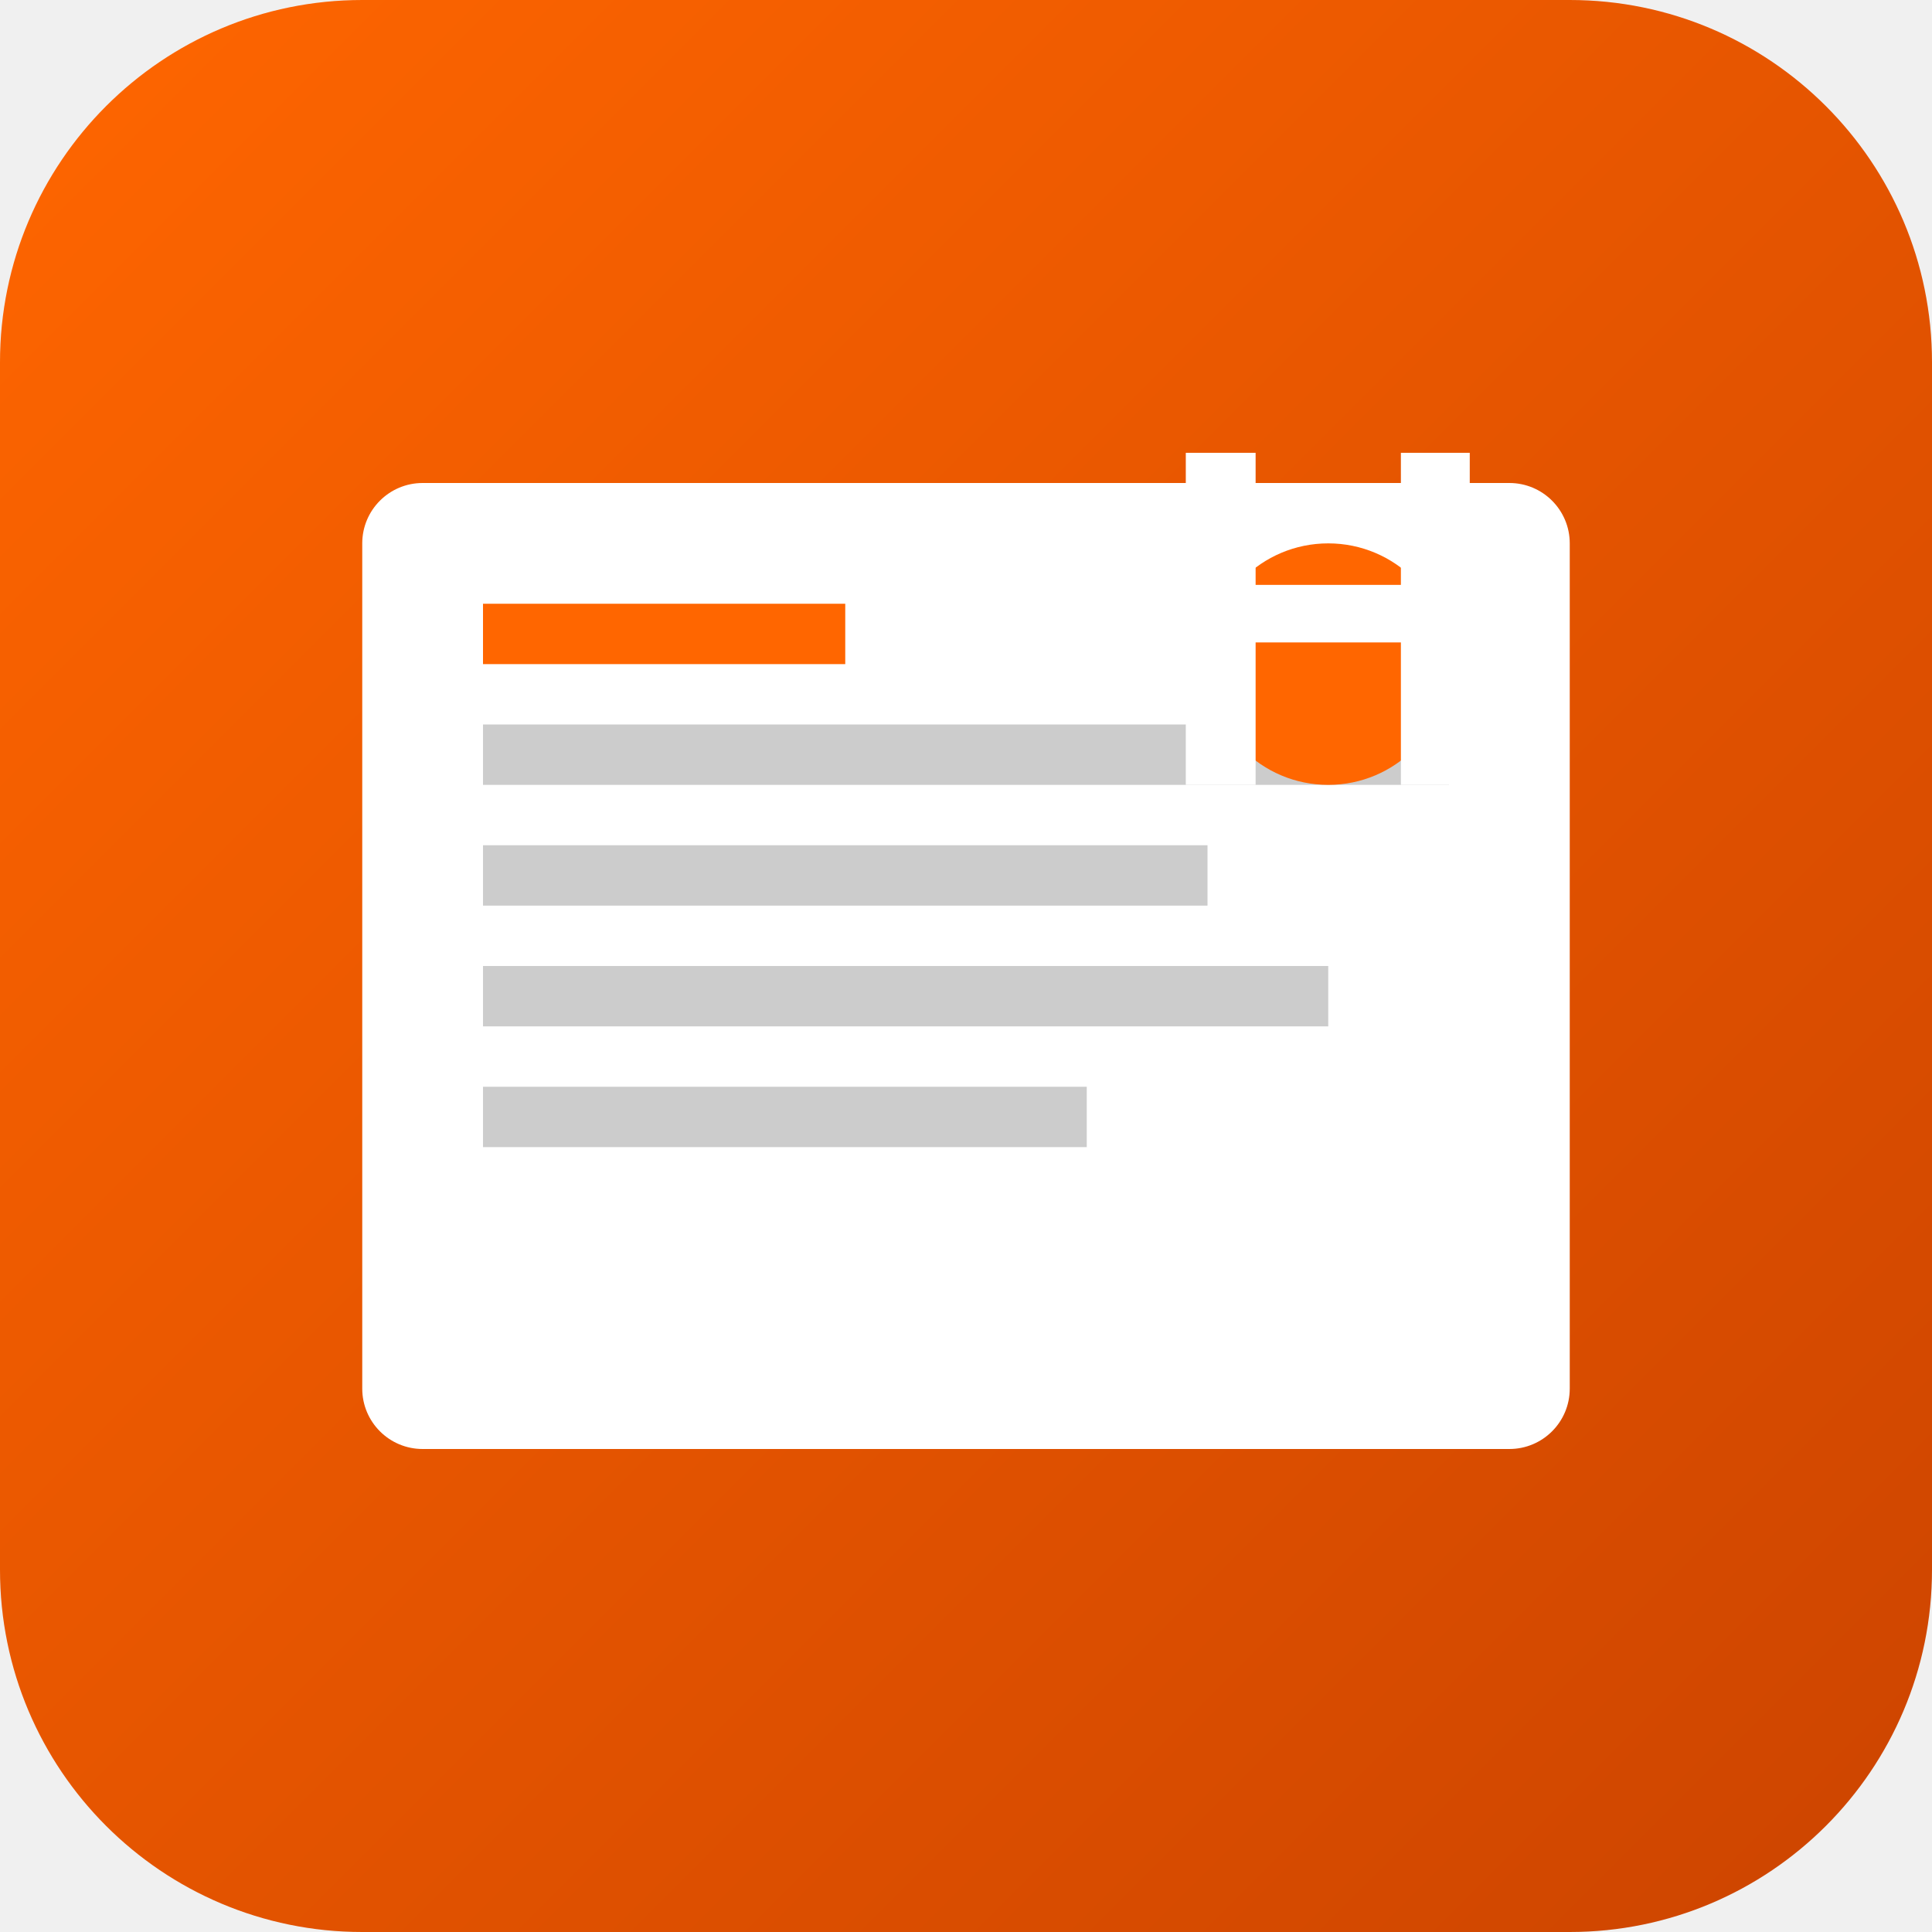
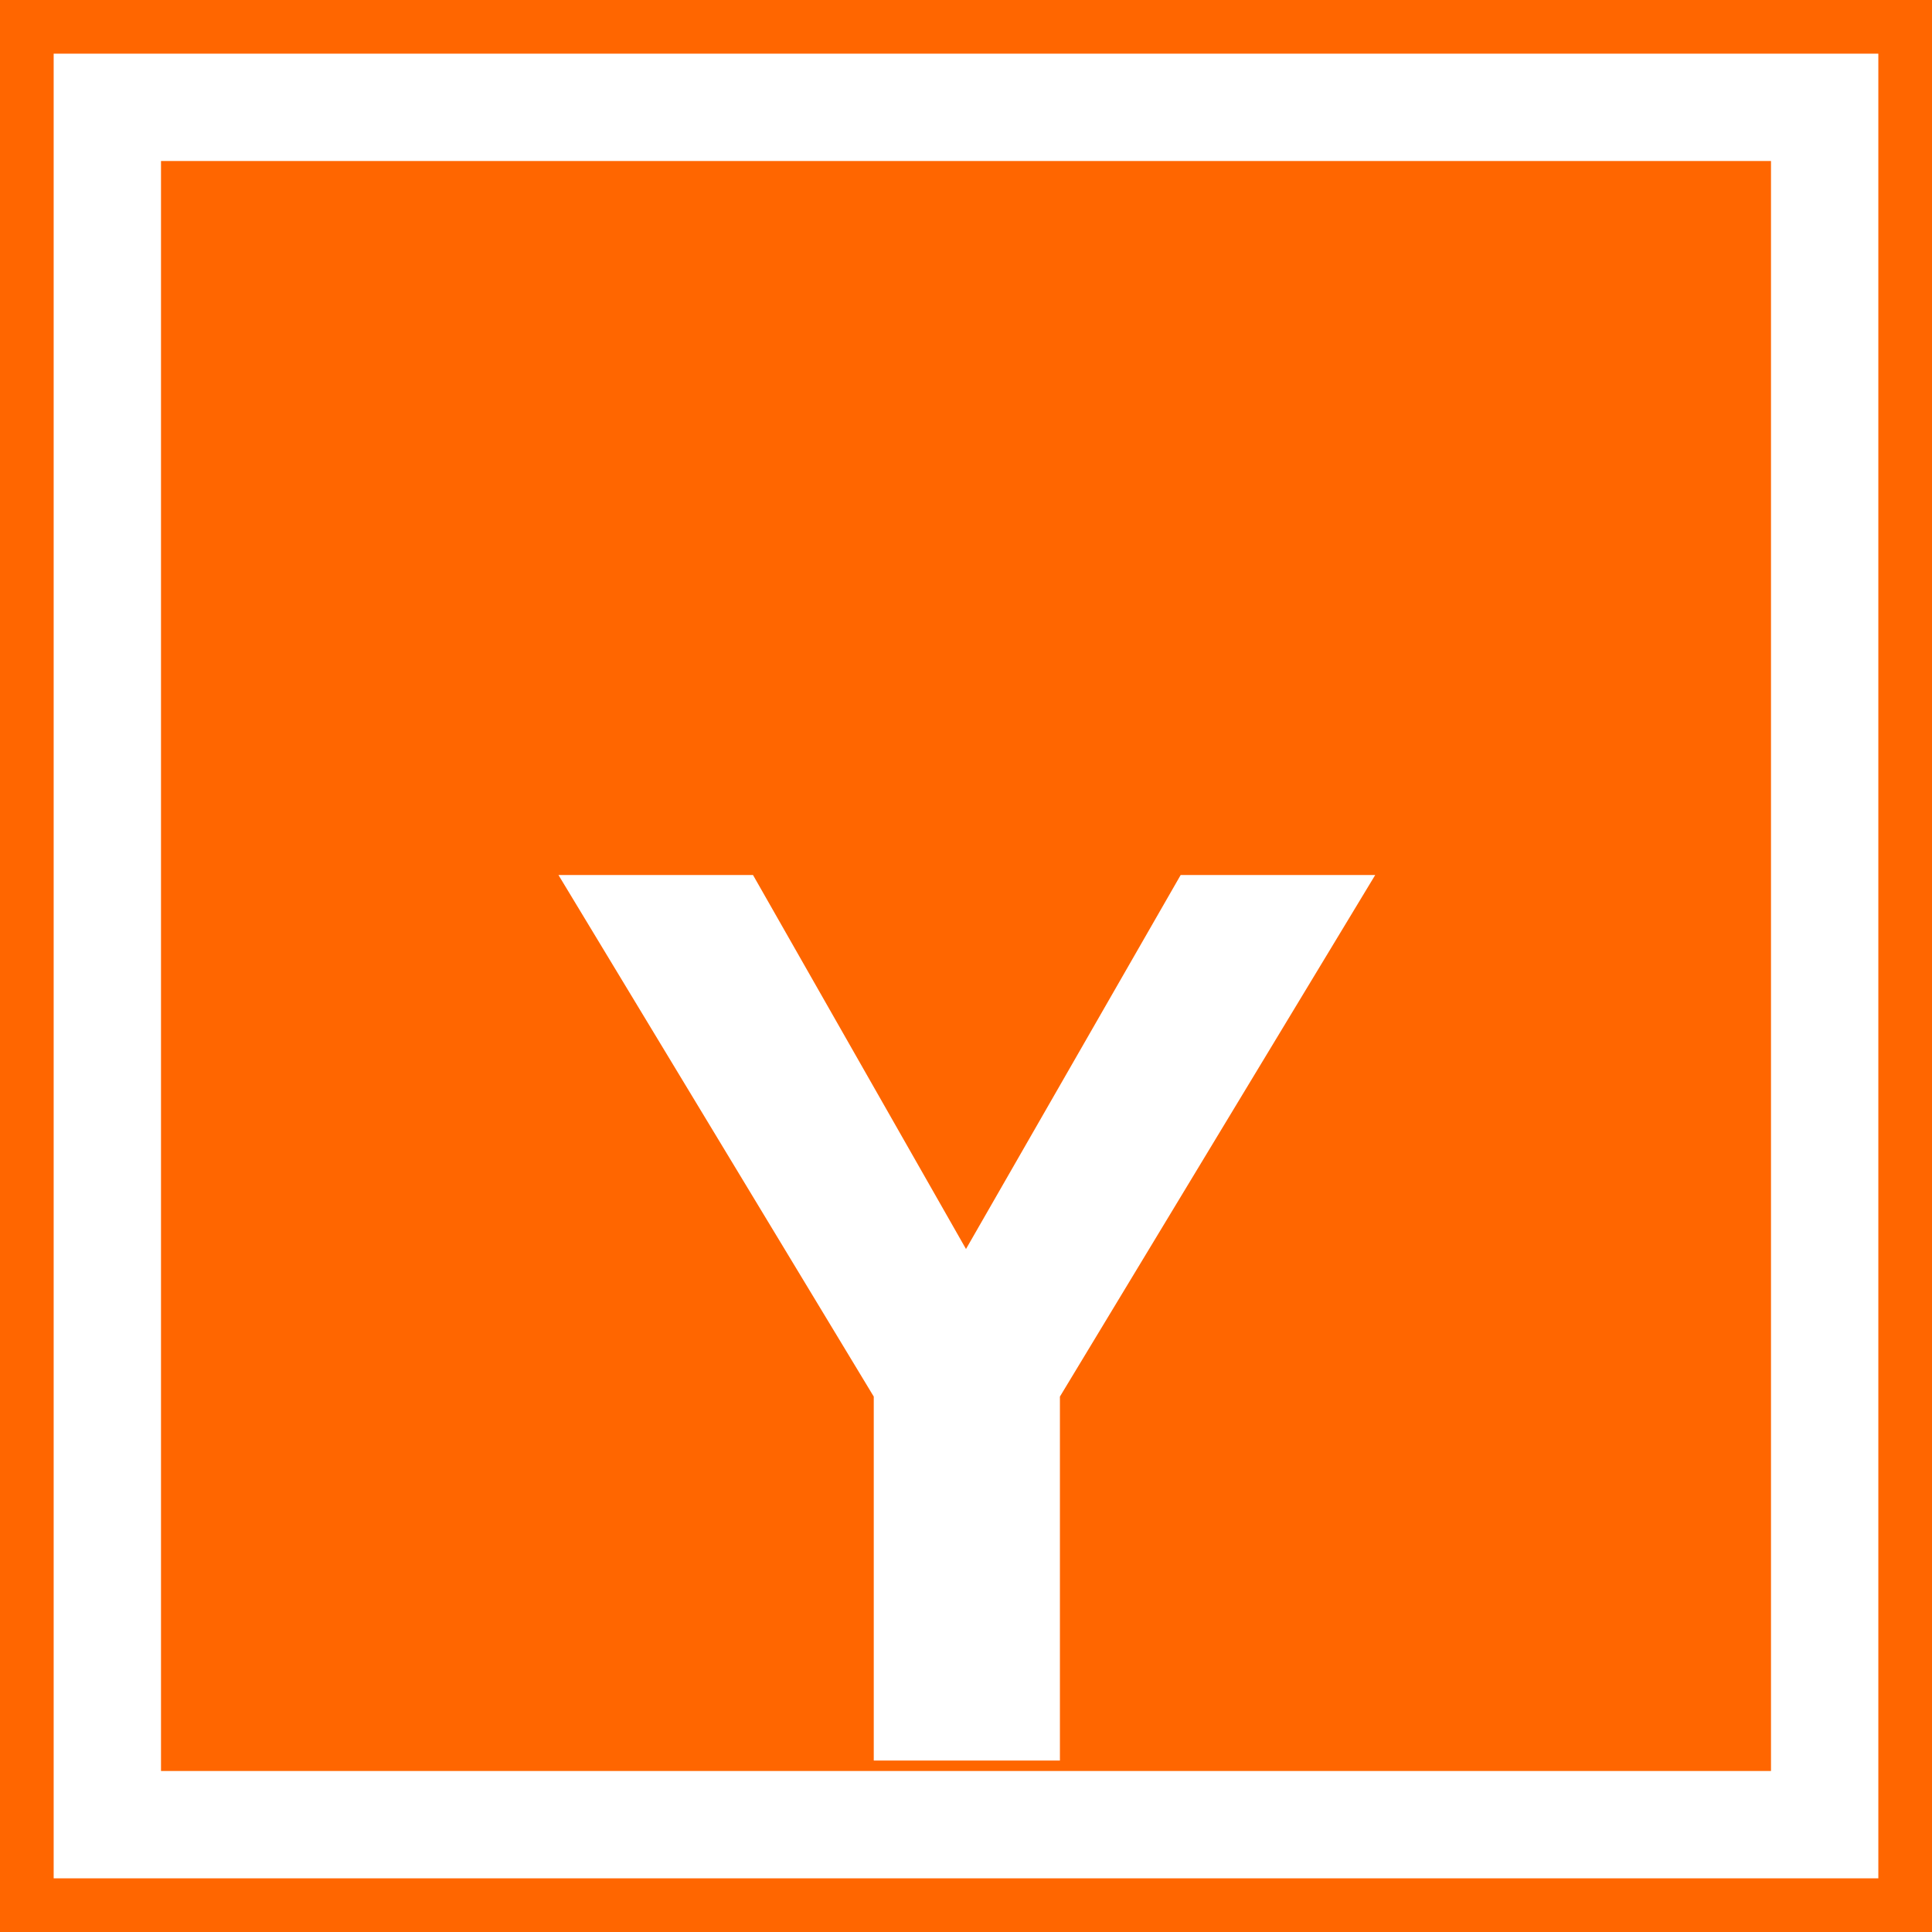
- <svg xmlns="http://www.w3.org/2000/svg" width="32" height="32" viewBox="0 0 32 32">
-   <defs>
-     <linearGradient id="newsGradient" x1="0%" y1="0%" x2="100%" y2="100%">
-       <stop offset="0%" style="stop-color:#ff6600" />
-       <stop offset="100%" style="stop-color:#cc4400" />
-     </linearGradient>
-   </defs>
-   <rect width="32" height="32" rx="6" fill="url(#newsGradient)" />
-   <rect x="6" y="8" width="20" height="16" rx="1" fill="white" />
-   <rect x="8" y="10" width="6" height="1" fill="#ff6600" />
-   <rect x="8" y="12" width="16" height="1" fill="#ccc" />
-   <rect x="8" y="14" width="12" height="1" fill="#ccc" />
-   <rect x="8" y="16" width="14" height="1" fill="#ccc" />
-   <rect x="8" y="18" width="10" height="1" fill="#ccc" />
-   <circle cx="22" cy="11" r="2" fill="#ff6600" />
-   <text x="22" y="13" text-anchor="middle" font-family="Arial" font-size="8" font-weight="bold" fill="white">H</text>
+ <svg xmlns="http://www.w3.org/2000/svg" width="18" height="18" viewBox="0 0 18 18">
+   <rect width="18" height="18" fill="#ff6600" />
+   <rect x="1" y="1" width="16" height="16" fill="none" stroke="#ffffff" stroke-width="1" />
+   <g fill="white" font-family="Arial, sans-serif" font-weight="bold" font-size="12">
+     <text x="9" y="13" text-anchor="middle" dominant-baseline="middle">Y</text>
+   </g>
</svg>
